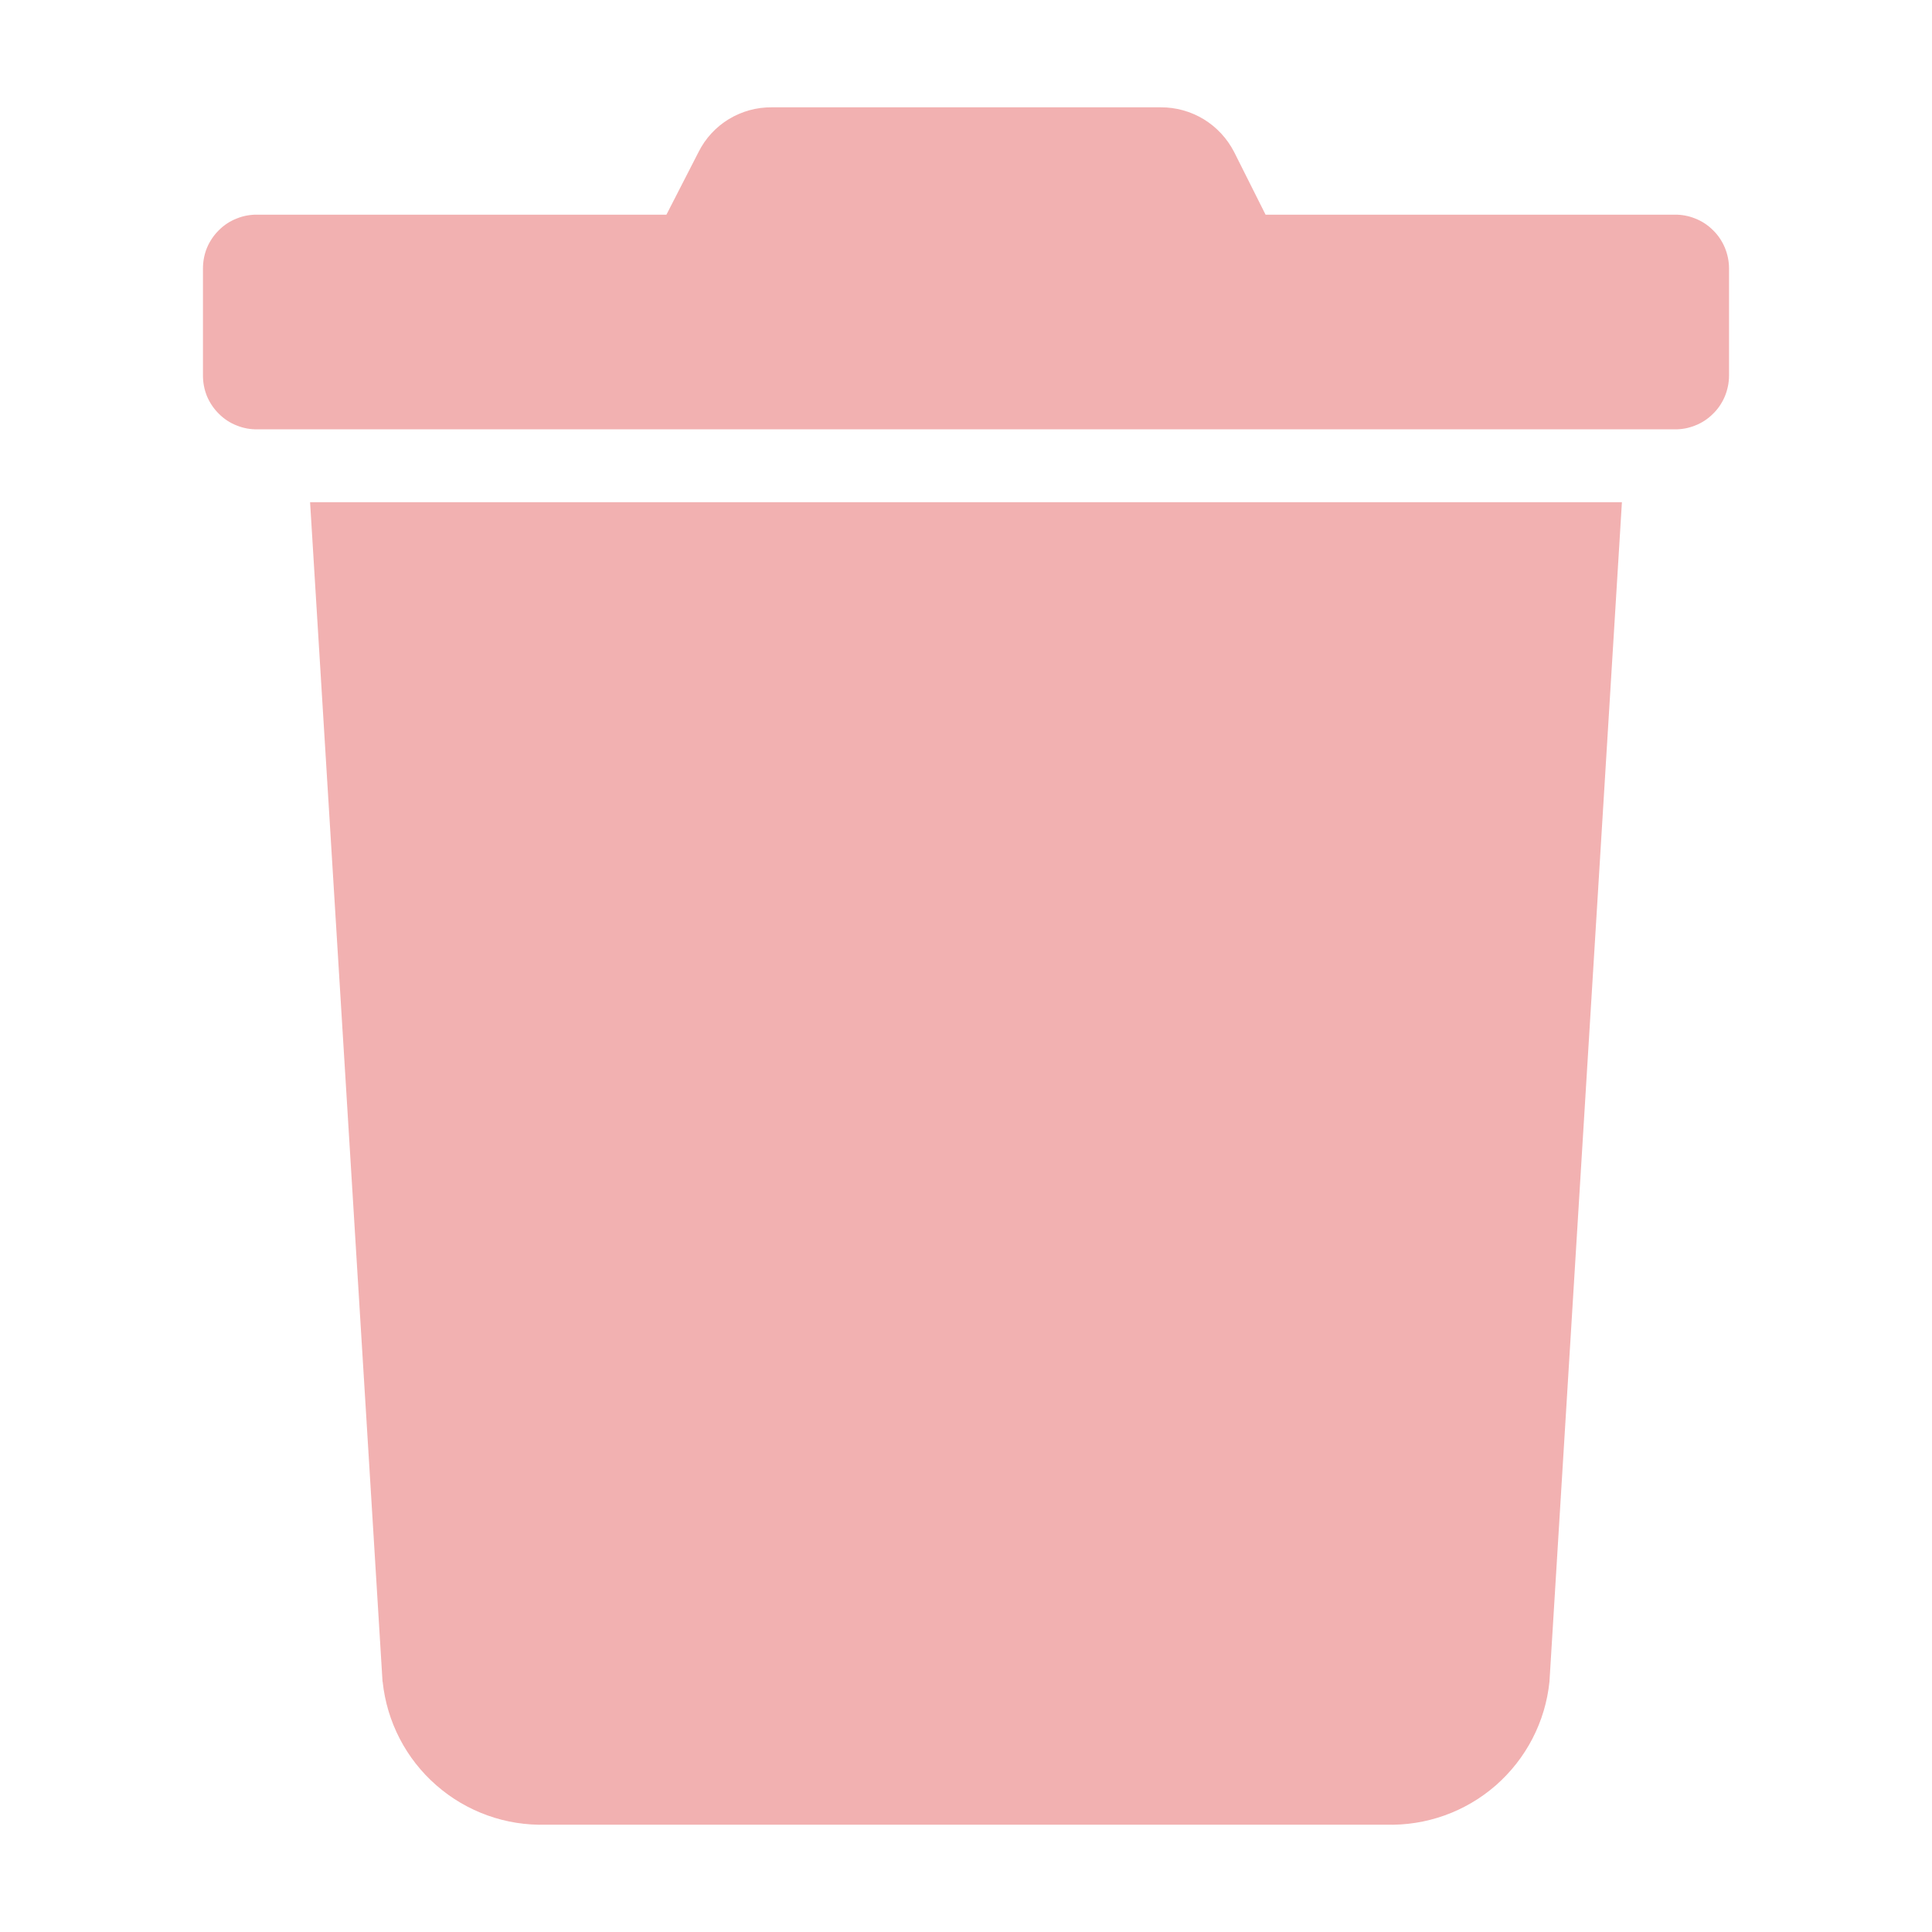
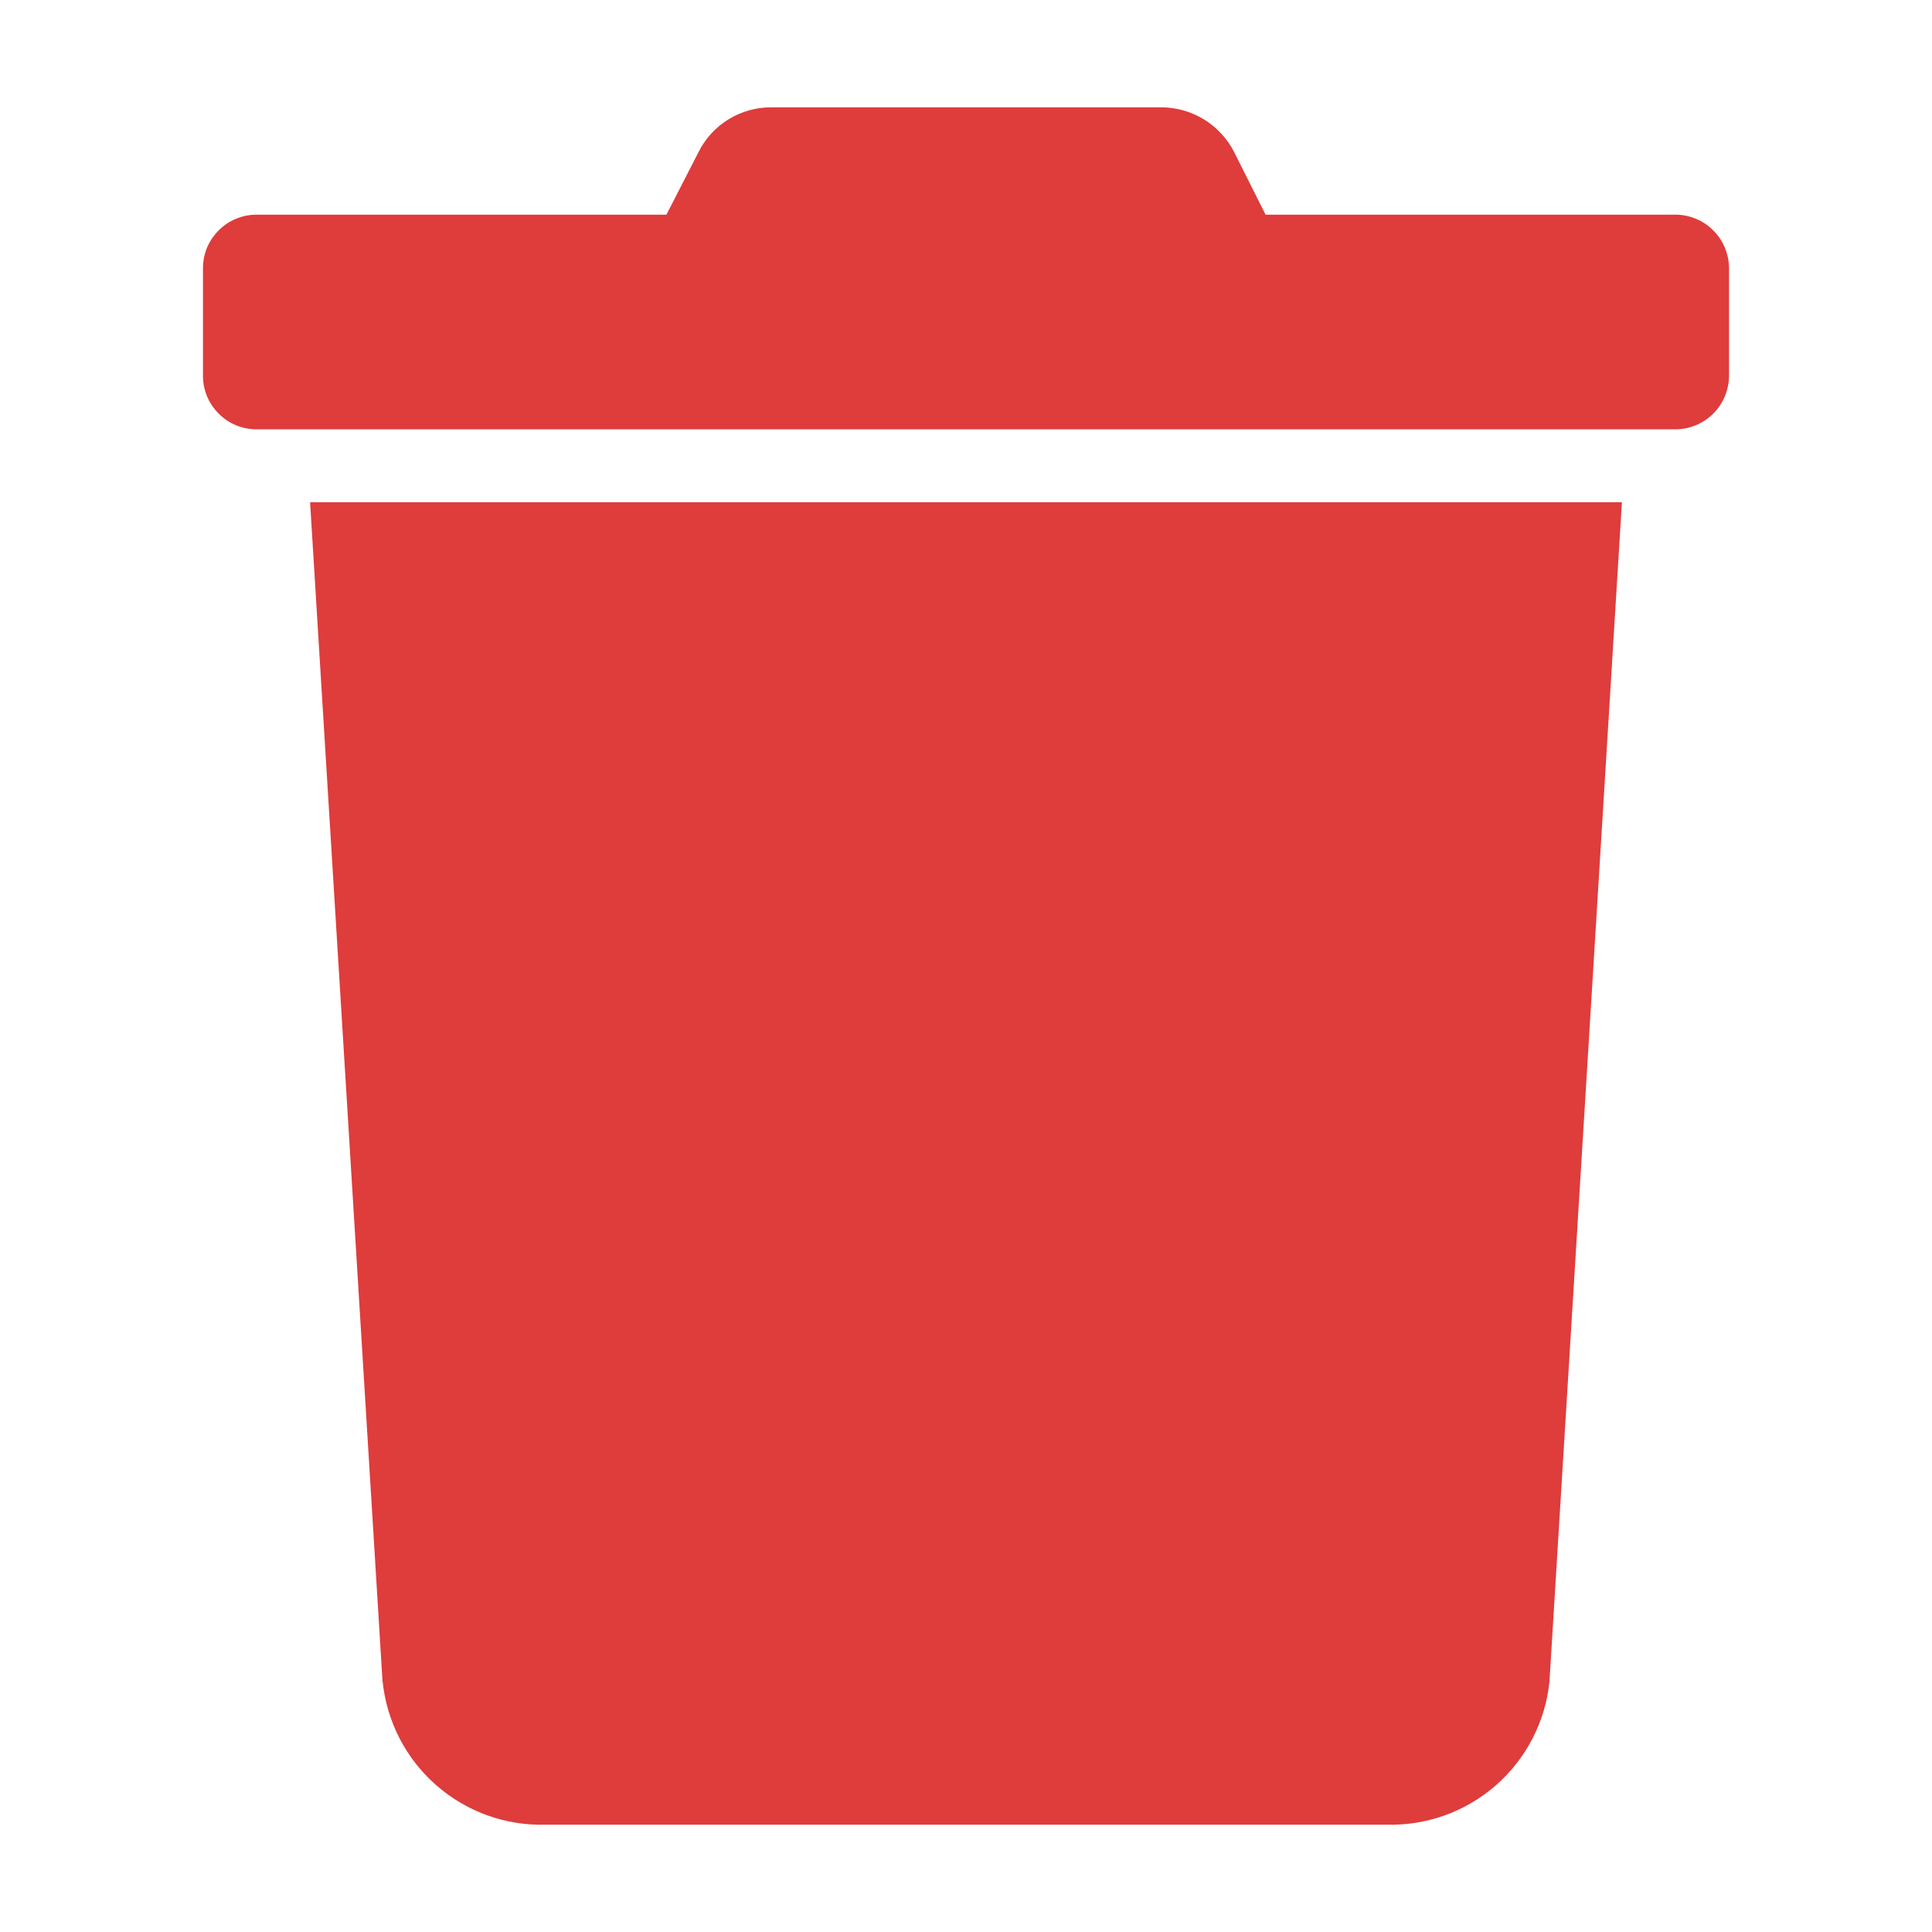
<svg xmlns="http://www.w3.org/2000/svg" width="18" height="18" viewBox="0 0 18 18" fill="none">
-   <path d="M1.891 2.5V3.5C1.891 3.566 1.904 3.632 1.929 3.693C1.955 3.754 1.993 3.81 2.04 3.856C2.087 3.903 2.143 3.94 2.205 3.964C2.266 3.989 2.332 4.001 2.399 4H15.601C15.667 4.001 15.733 3.989 15.794 3.964C15.856 3.94 15.912 3.903 15.959 3.856C16.007 3.81 16.044 3.754 16.07 3.693C16.095 3.632 16.109 3.566 16.109 3.5V2.5C16.109 2.434 16.095 2.368 16.07 2.307C16.044 2.246 16.007 2.19 15.959 2.144C15.912 2.097 15.856 2.06 15.794 2.036C15.733 2.011 15.667 1.999 15.601 2H11.791L11.498 1.416C11.433 1.29 11.336 1.185 11.215 1.111C11.094 1.038 10.956 0.999 10.815 1H7.191C7.05 0.998 6.911 1.037 6.79 1.11C6.67 1.183 6.572 1.289 6.509 1.415L6.209 2H2.399C2.332 1.999 2.266 2.011 2.205 2.036C2.143 2.06 2.087 2.097 2.04 2.144C1.993 2.19 1.955 2.246 1.929 2.307C1.904 2.368 1.891 2.434 1.891 2.5Z" fill="#DF3C3C" fill-opacity="0.4" />
-   <path d="M2.889 4.679L3.564 15.667H3.565C3.604 16.041 3.782 16.386 4.065 16.633C4.348 16.881 4.714 17.012 5.089 17H12.911C13.287 17.012 13.653 16.881 13.936 16.634C14.219 16.386 14.398 16.041 14.436 15.667L15.111 4.679H2.889Z" fill="#DF3C3C" fill-opacity="0.4" />
+   <path d="M1.891 2.5V3.5C1.891 3.566 1.904 3.632 1.929 3.693C1.955 3.754 1.993 3.81 2.04 3.856C2.087 3.903 2.143 3.94 2.205 3.964C2.266 3.989 2.332 4.001 2.399 4H15.601C15.667 4.001 15.733 3.989 15.794 3.964C15.856 3.94 15.912 3.903 15.959 3.856C16.007 3.81 16.044 3.754 16.07 3.693C16.095 3.632 16.109 3.566 16.109 3.5V2.5C16.109 2.434 16.095 2.368 16.07 2.307C16.044 2.246 16.007 2.19 15.959 2.144C15.912 2.097 15.856 2.06 15.794 2.036C15.733 2.011 15.667 1.999 15.601 2H11.791L11.498 1.416C11.433 1.29 11.336 1.185 11.215 1.111C11.094 1.038 10.956 0.999 10.815 1H7.191C7.05 0.998 6.911 1.037 6.79 1.11C6.67 1.183 6.572 1.289 6.509 1.415L6.209 2H2.399C2.332 1.999 2.266 2.011 2.205 2.036C2.143 2.06 2.087 2.097 2.04 2.144C1.993 2.19 1.955 2.246 1.929 2.307C1.904 2.368 1.891 2.434 1.891 2.5Z" fill="#DF3C3C" />
+   <path d="M2.889 4.679L3.564 15.667H3.565C3.604 16.041 3.782 16.386 4.065 16.633C4.348 16.881 4.714 17.012 5.089 17H12.911C13.287 17.012 13.653 16.881 13.936 16.634C14.219 16.386 14.398 16.041 14.436 15.667L15.111 4.679H2.889Z" fill="#DF3C3C" />
</svg>
